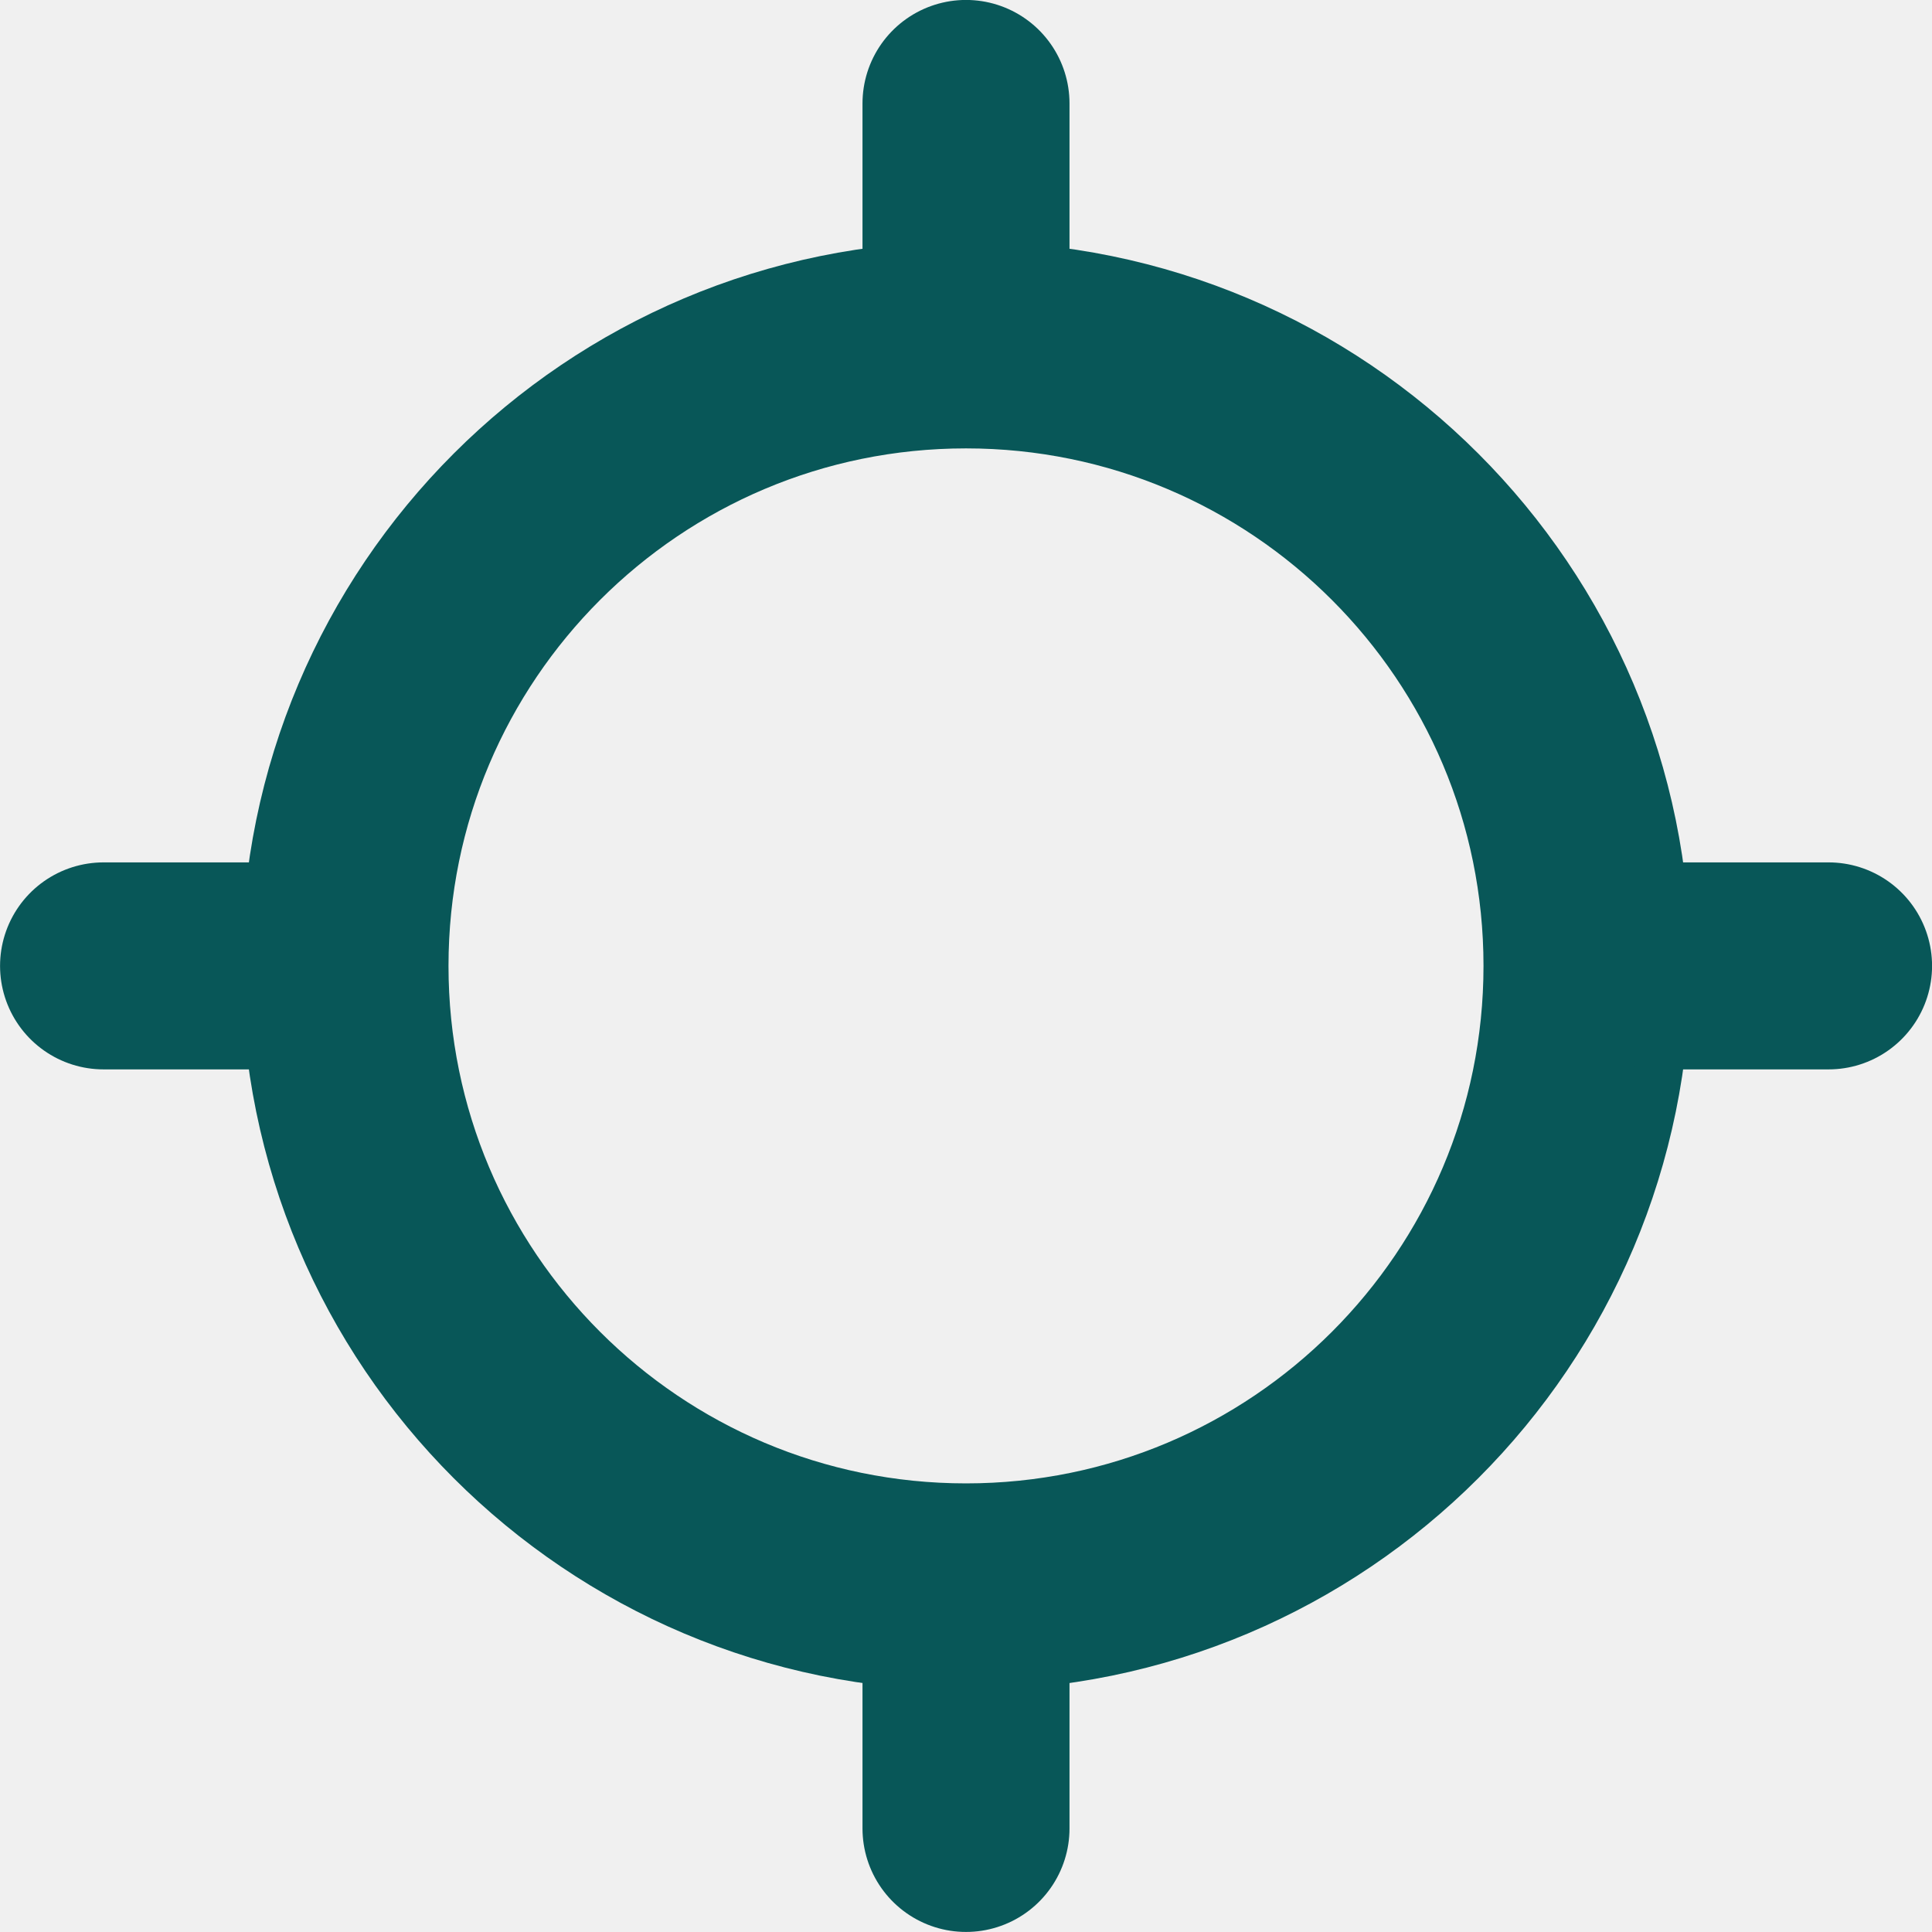
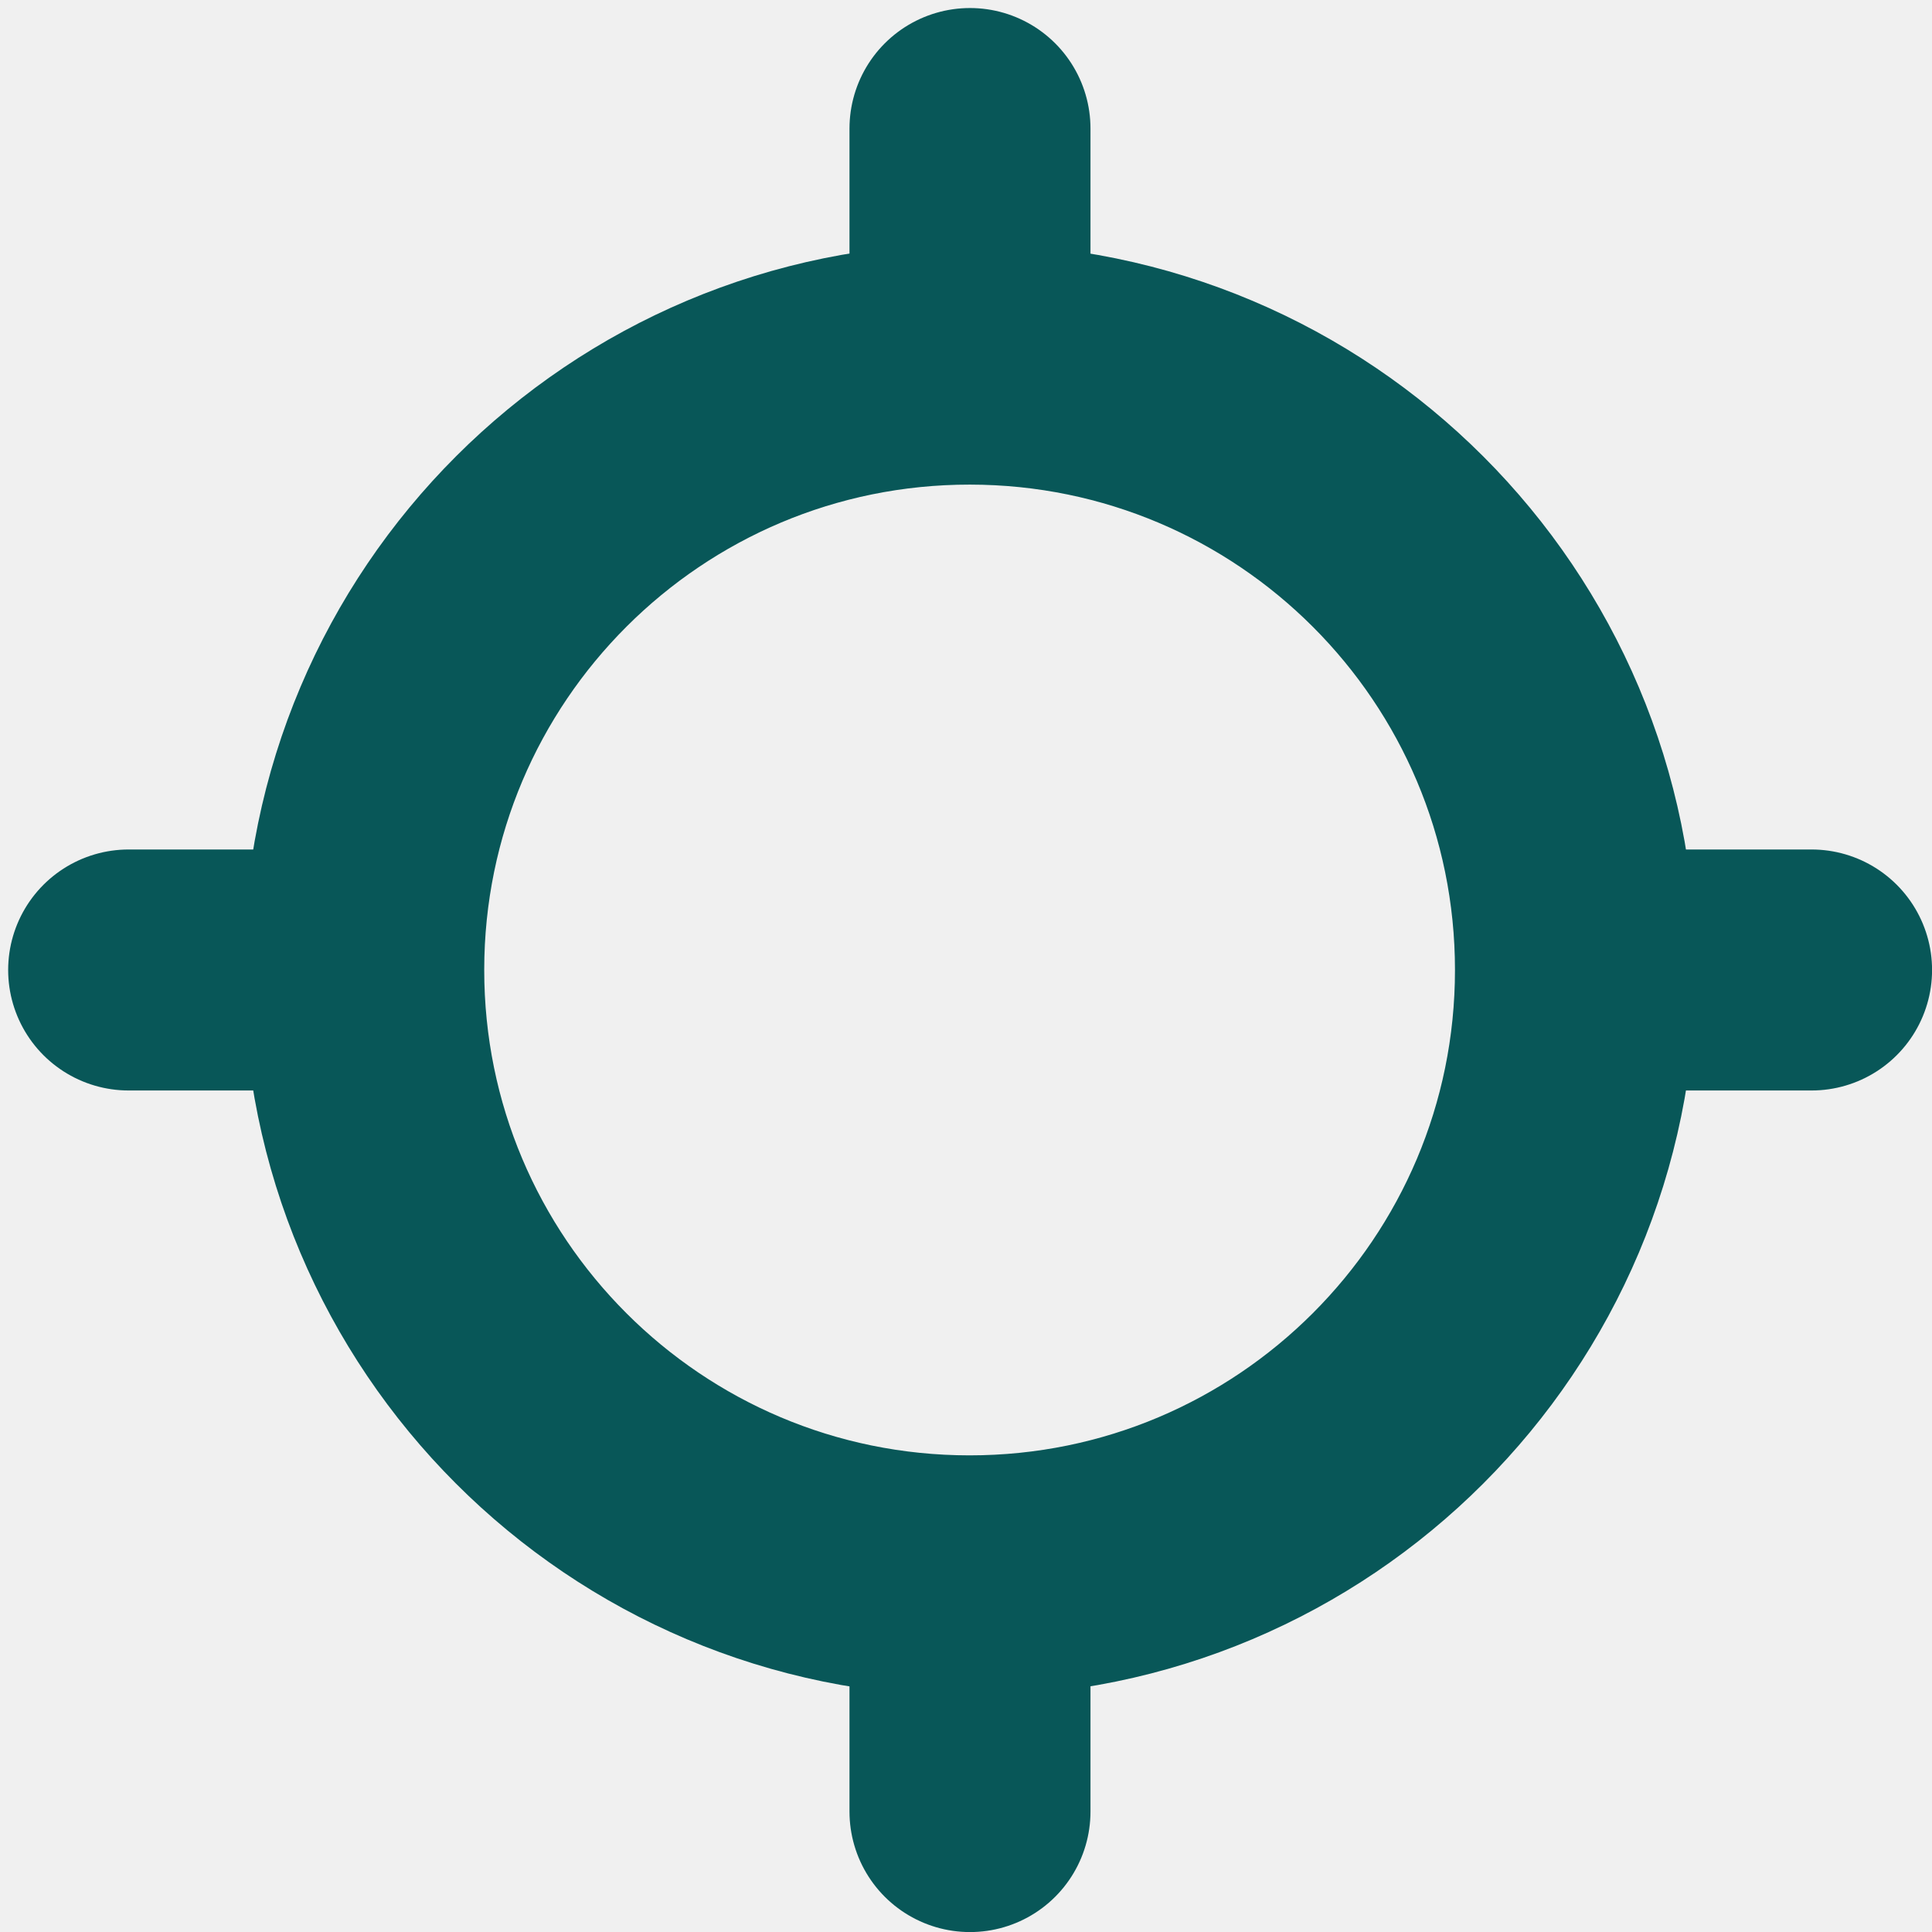
- <svg xmlns="http://www.w3.org/2000/svg" width="17.5" height="17.5" viewBox="0 0 17.5 17.5">
-   <g id="Group_3" data-name="Group 3" transform="translate(-625.875 -162.063)">
-     <path id="Path_17" data-name="Path 17" d="M10,3.75V2.188" transform="translate(624.625 160.812)" fill="none" stroke="#085758" stroke-linecap="round" stroke-linejoin="round" stroke-width="1.875" />
-     <path id="Path_18" data-name="Path 18" d="M10,17.813V16.25" transform="translate(624.625 160.812)" fill="none" stroke="#085758" stroke-linecap="round" stroke-linejoin="round" stroke-width="1.875" />
-     <path id="Path_19" data-name="Path 19" d="M10,4.375A5.625,5.625,0,1,0,15.625,10,5.625,5.625,0,0,0,10,4.375Z" transform="translate(624.625 160.812)" fill="none" stroke="#085758" stroke-linecap="round" stroke-linejoin="round" stroke-width="1.875" />
-     <path id="Path_20" data-name="Path 20" d="M16.25,10h1.563" transform="translate(624.625 160.812)" fill="none" stroke="#085758" stroke-linecap="round" stroke-linejoin="round" stroke-width="1.875" />
-     <path id="Path_21" data-name="Path 21" d="M2.188,10H3.751" transform="translate(624.625 160.812)" fill="none" stroke="#085758" stroke-linecap="round" stroke-linejoin="round" stroke-width="1.875" />
+ <svg xmlns="http://www.w3.org/2000/svg" width="15.032" height="15.032" viewBox="0 0 15.032 15.032">
+   <g id="location-outline" transform="translate(-1731 78)">
+     <rect id="Rectangle_8" data-name="Rectangle 8" width="15" height="15" transform="translate(1731 -78)" fill="#fff" opacity="0" />
+     <g id="Group_7" data-name="Group 7" transform="translate(1105.188 -240)">
+       <path id="Path_17" data-name="Path 17" d="M10,3.5V2.188" transform="translate(623.359 160.812)" fill="none" stroke="#085758" stroke-linecap="round" stroke-linejoin="round" stroke-width="1.875" />
+       <path id="Path_18" data-name="Path 18" d="M10,17.56V16.25" transform="translate(623.359 158.535)" fill="none" stroke="#085758" stroke-linecap="round" stroke-linejoin="round" stroke-width="1.875" />
+       <path id="Path_19" data-name="Path 19" d="M9.089,4.375A4.714,4.714,0,1,0,13.8,9.089,4.714,4.714,0,0,0,9.089,4.375Z" transform="translate(624.27 160.458)" fill="none" stroke="#085758" stroke-linecap="round" stroke-linejoin="round" stroke-width="1.875" />
+       <path id="Path_20" data-name="Path 20" d="M16.25,10h1.31" transform="translate(622.347 159.547)" fill="none" stroke="#085758" stroke-linecap="round" stroke-linejoin="round" stroke-width="1.875" />
+       <path id="Path_21" data-name="Path 21" d="M2.188,10H3.5" transform="translate(624.625 159.547)" fill="none" stroke="#085758" stroke-linecap="round" stroke-linejoin="round" stroke-width="1.875" />
+     </g>
  </g>
</svg>
